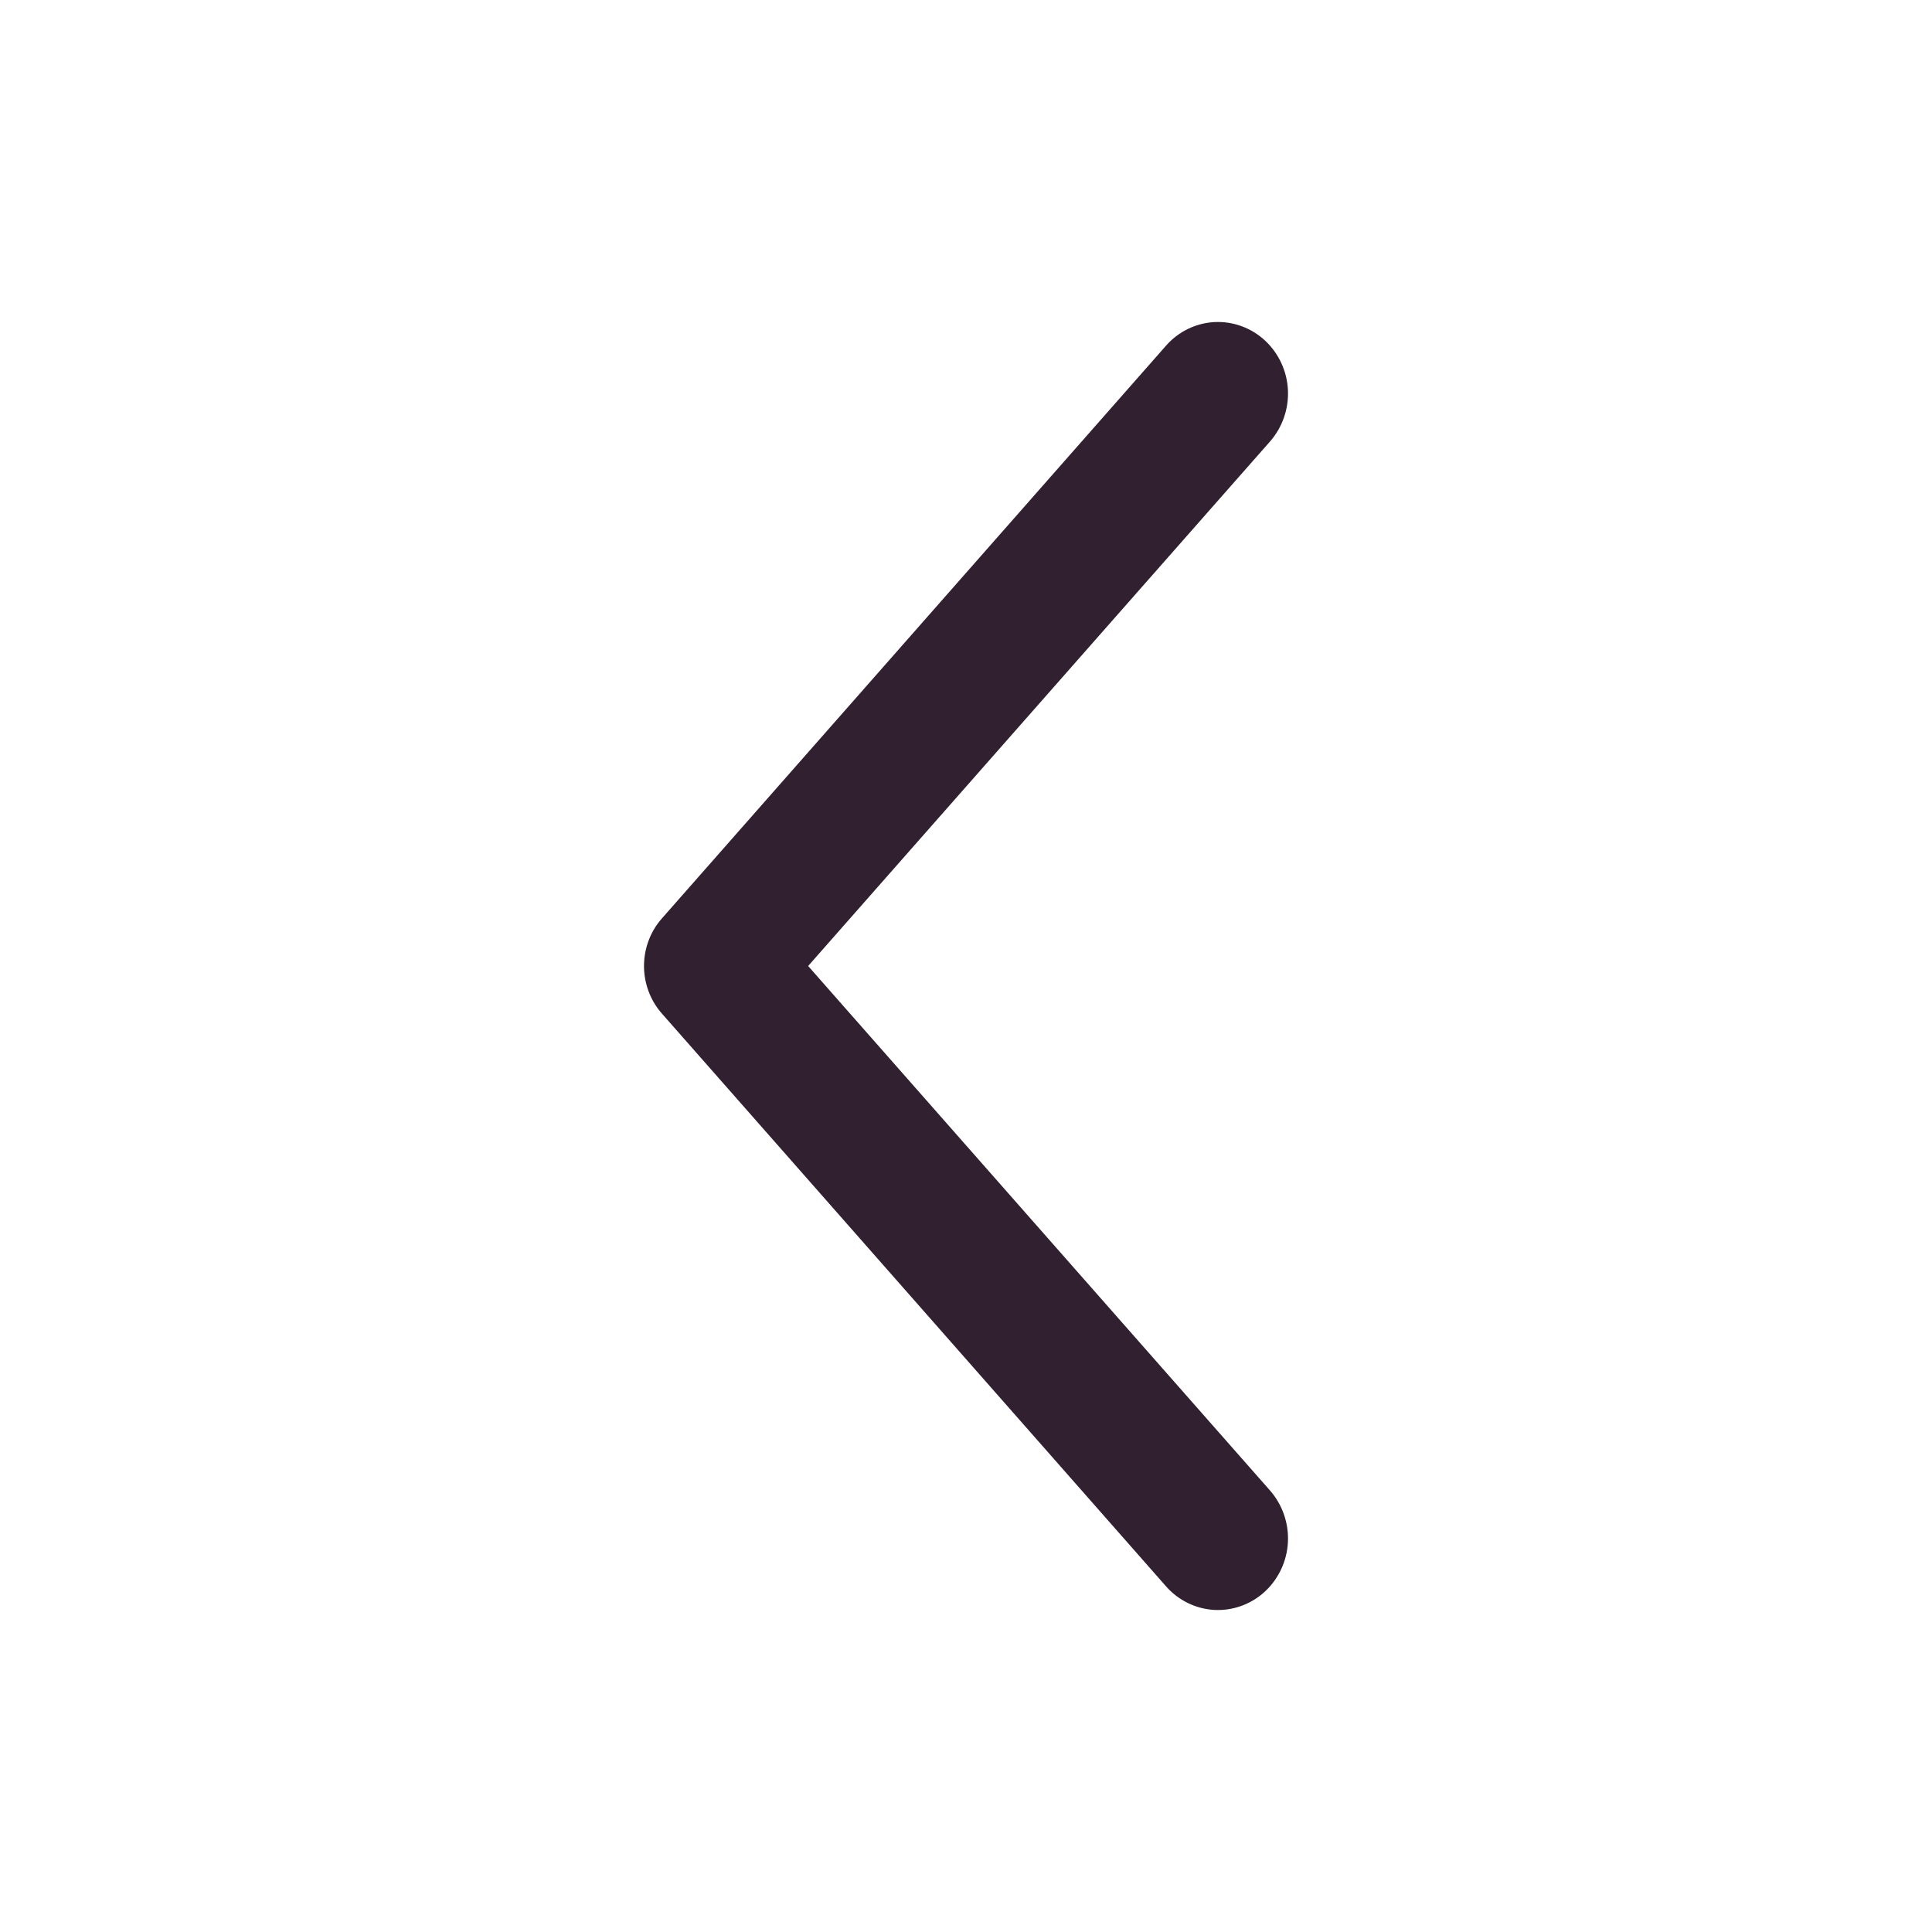
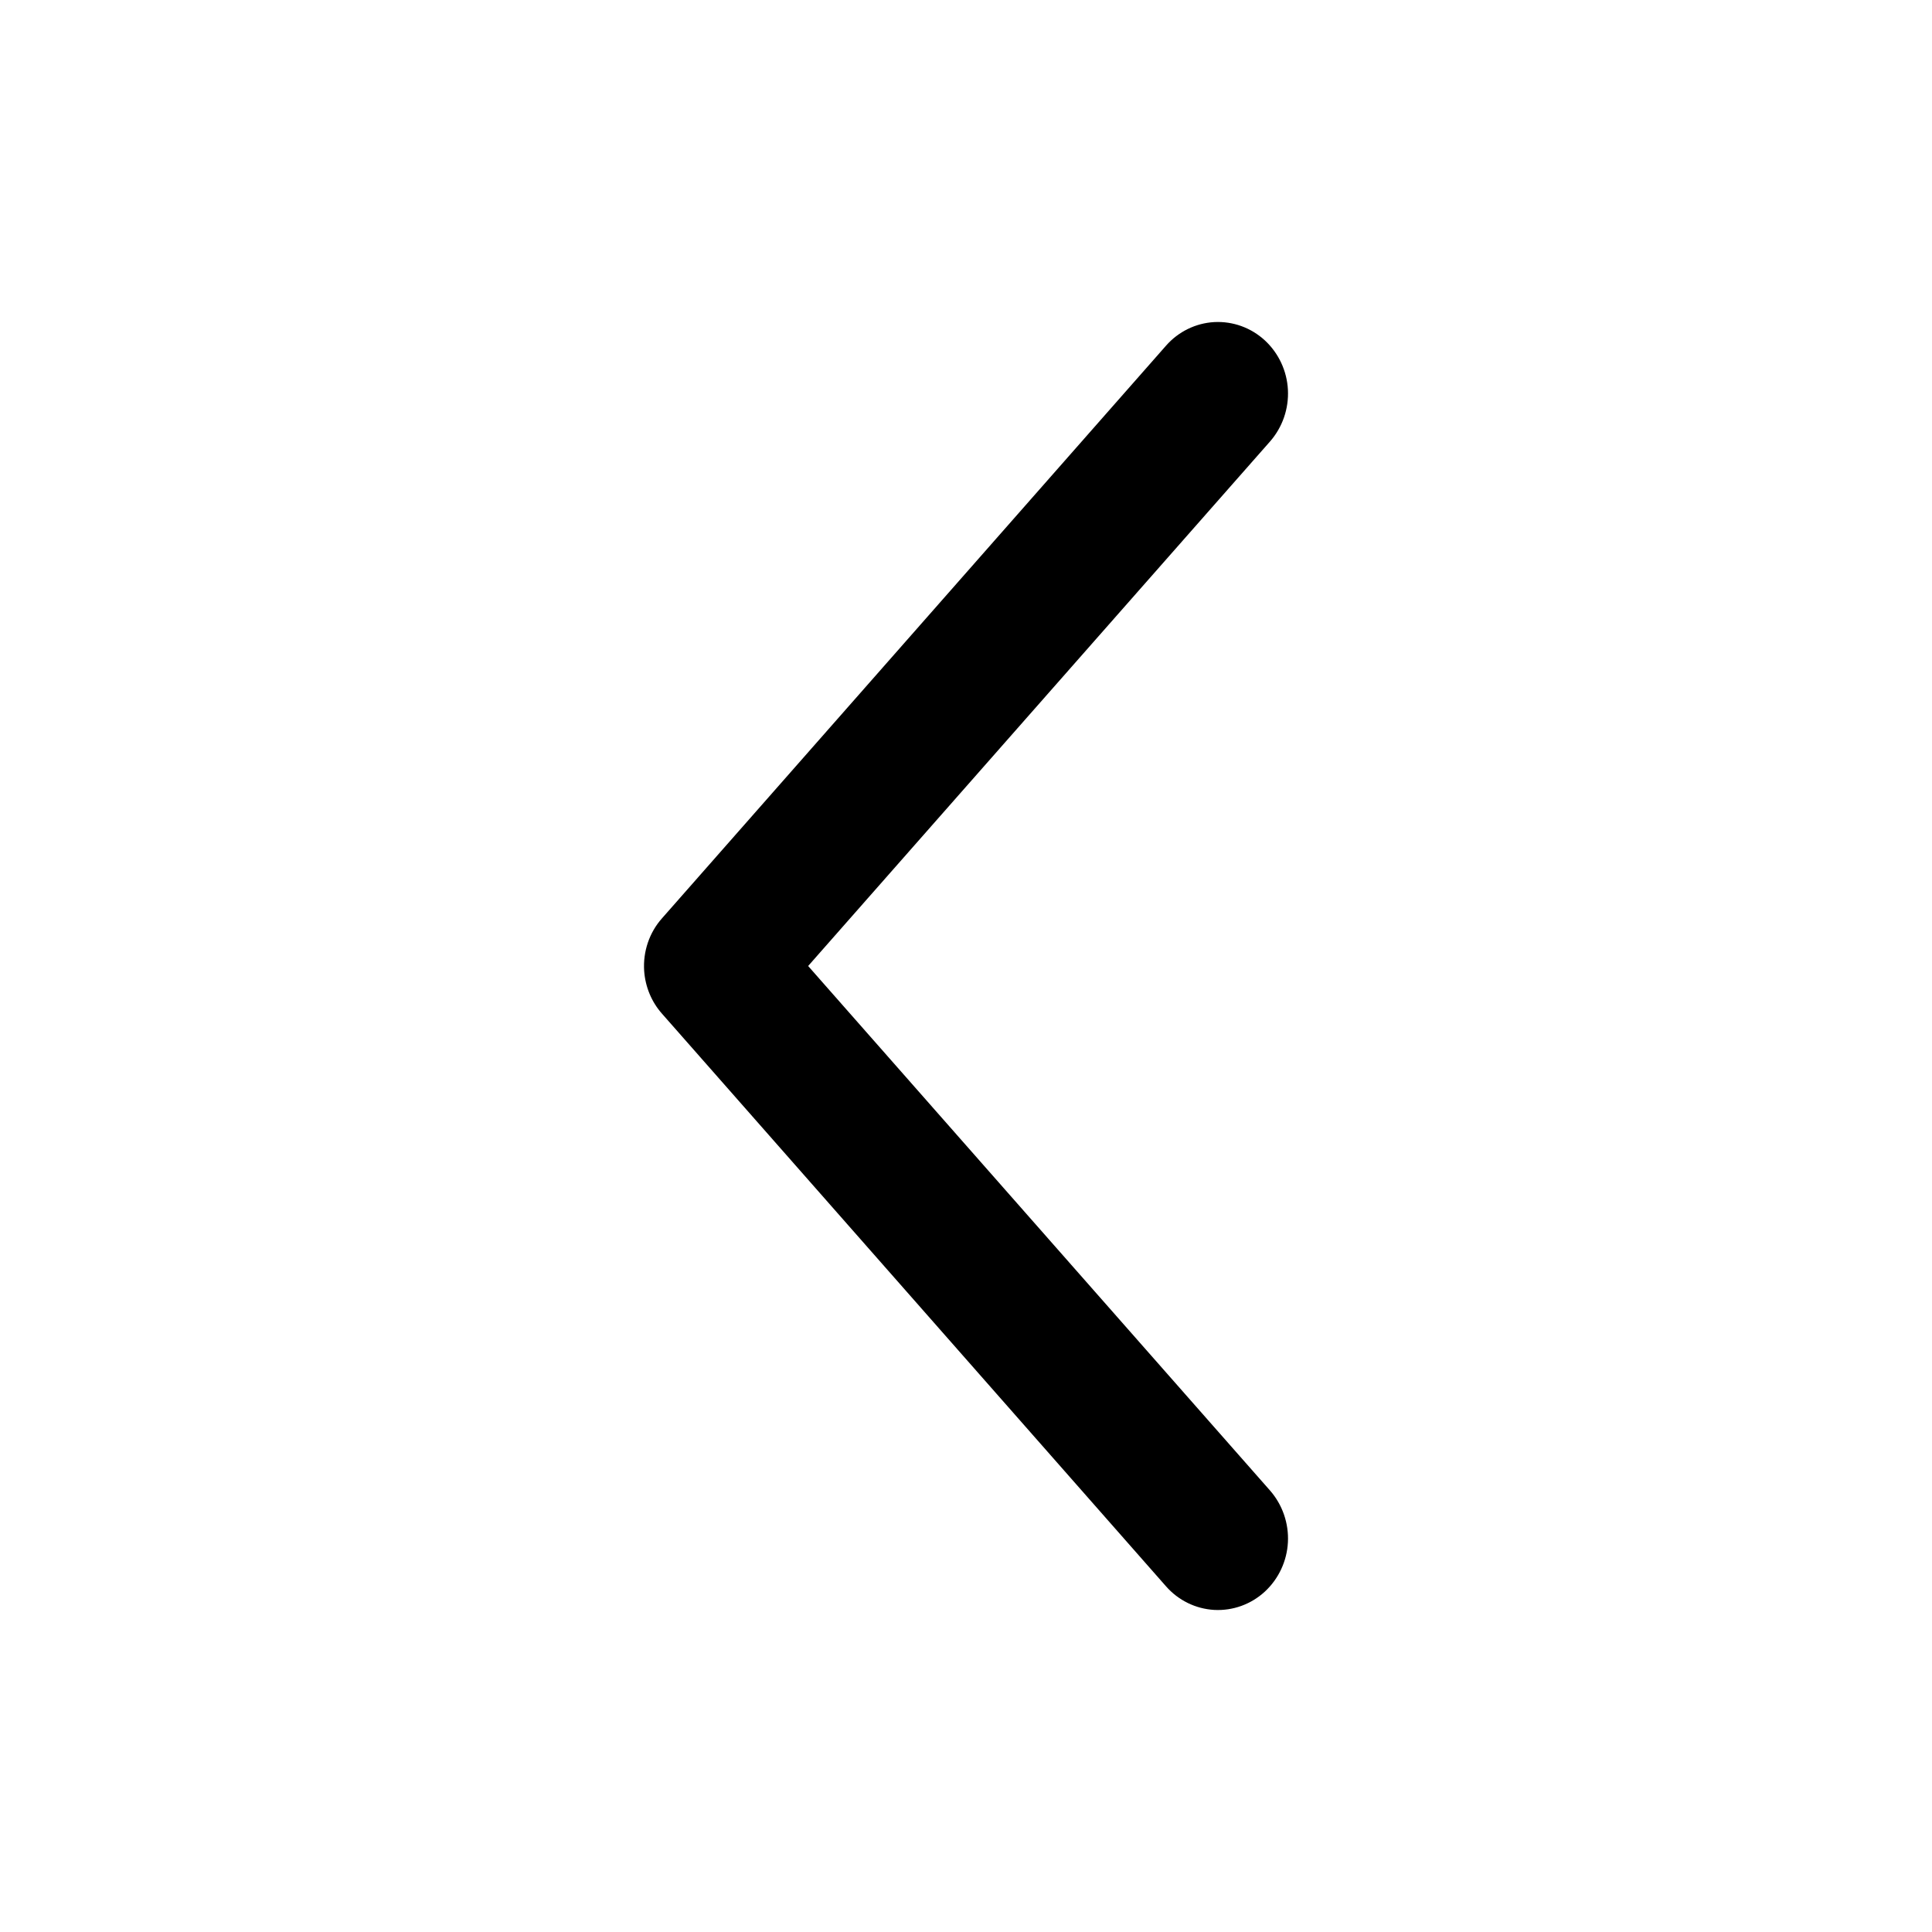
<svg xmlns="http://www.w3.org/2000/svg" width="24" height="24" viewBox="0 0 24 24" class="everli-icon">
-   <path d="M8.002 12.061C8.016 12.259 8.094 12.447 8.225 12.594L14.484 19.705C14.638 19.881 14.854 19.986 15.084 19.999C15.315 20.011 15.54 19.93 15.712 19.772C15.883 19.614 15.987 19.393 15.999 19.158C16.011 18.923 15.931 18.692 15.777 18.516L10.039 12L15.777 5.484C15.931 5.308 16.011 5.078 15.999 4.842C15.987 4.607 15.883 4.386 15.712 4.228C15.54 4.07 15.315 3.989 15.084 4.001C14.854 4.014 14.638 4.119 14.484 4.295L8.225 11.406C8.066 11.584 7.986 11.821 8.002 12.061Z" fill="#302030" />
+   <path d="M8.002 12.061C8.016 12.259 8.094 12.447 8.225 12.594L14.484 19.705C14.638 19.881 14.854 19.986 15.084 19.999C15.315 20.011 15.54 19.93 15.712 19.772C15.883 19.614 15.987 19.393 15.999 19.158C16.011 18.923 15.931 18.692 15.777 18.516L10.039 12L15.777 5.484C15.931 5.308 16.011 5.078 15.999 4.842C15.987 4.607 15.883 4.386 15.712 4.228C15.54 4.07 15.315 3.989 15.084 4.001C14.854 4.014 14.638 4.119 14.484 4.295L8.225 11.406C8.066 11.584 7.986 11.821 8.002 12.061Z" />
</svg>
